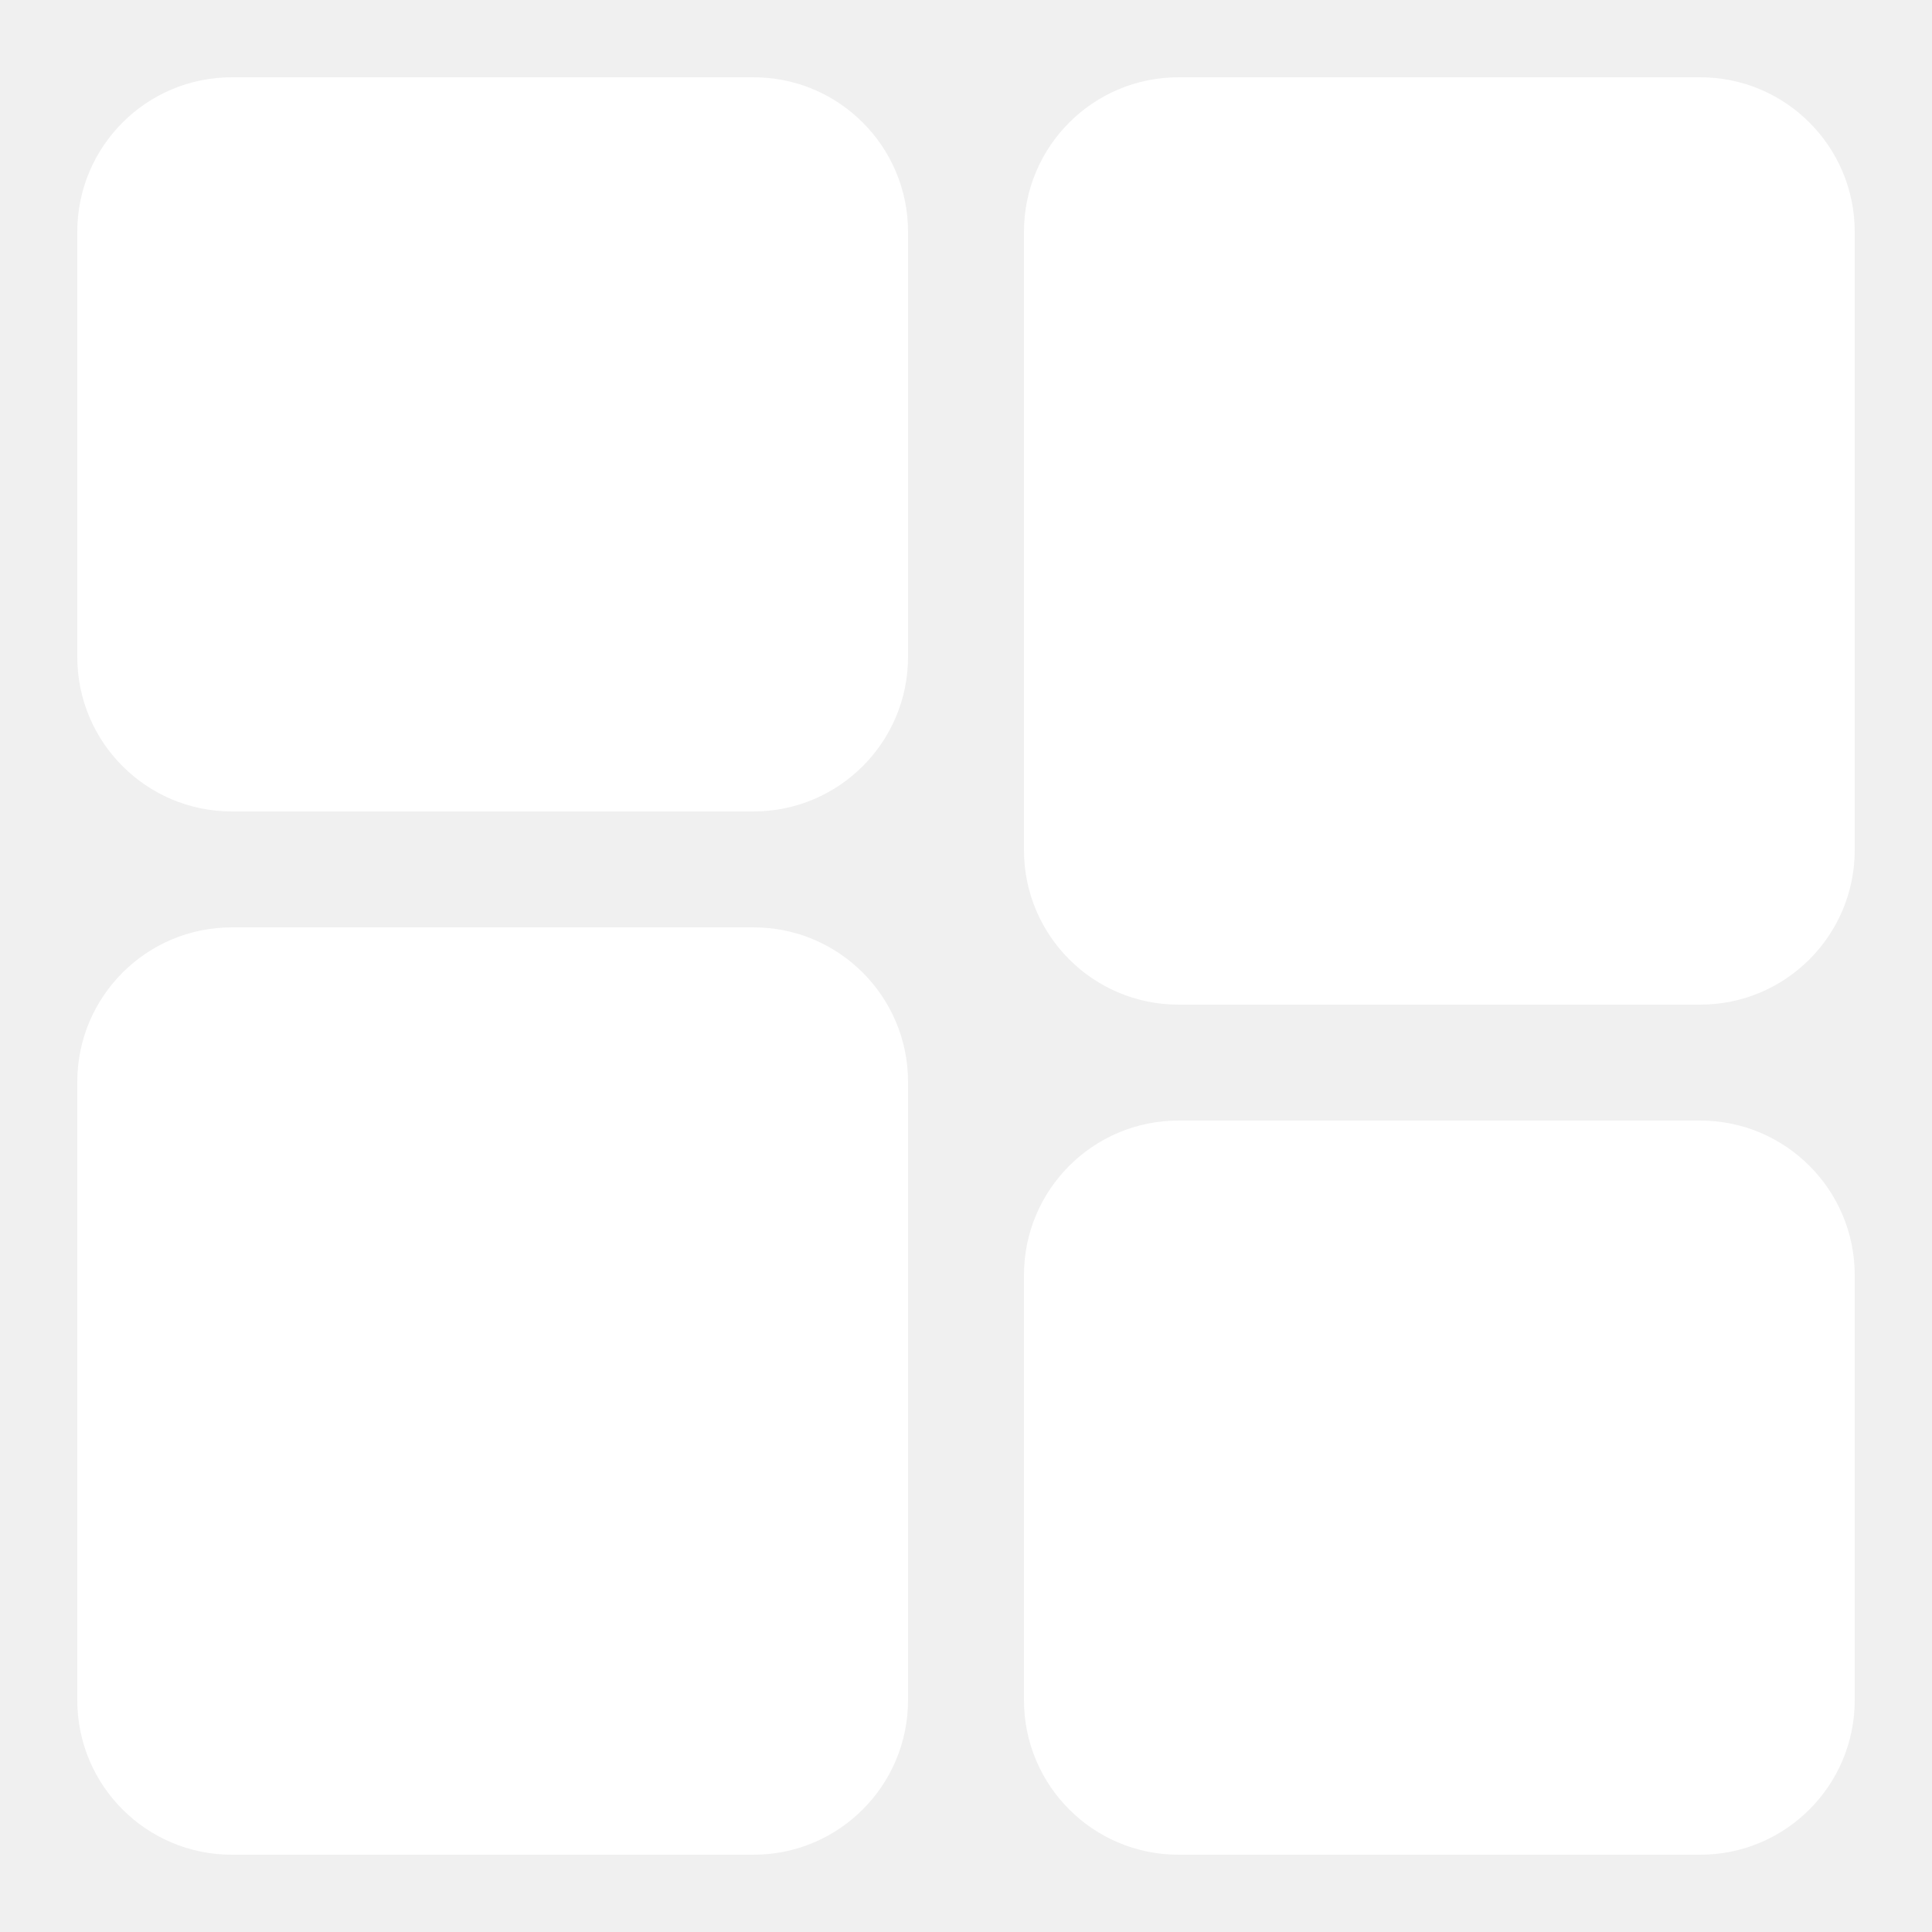
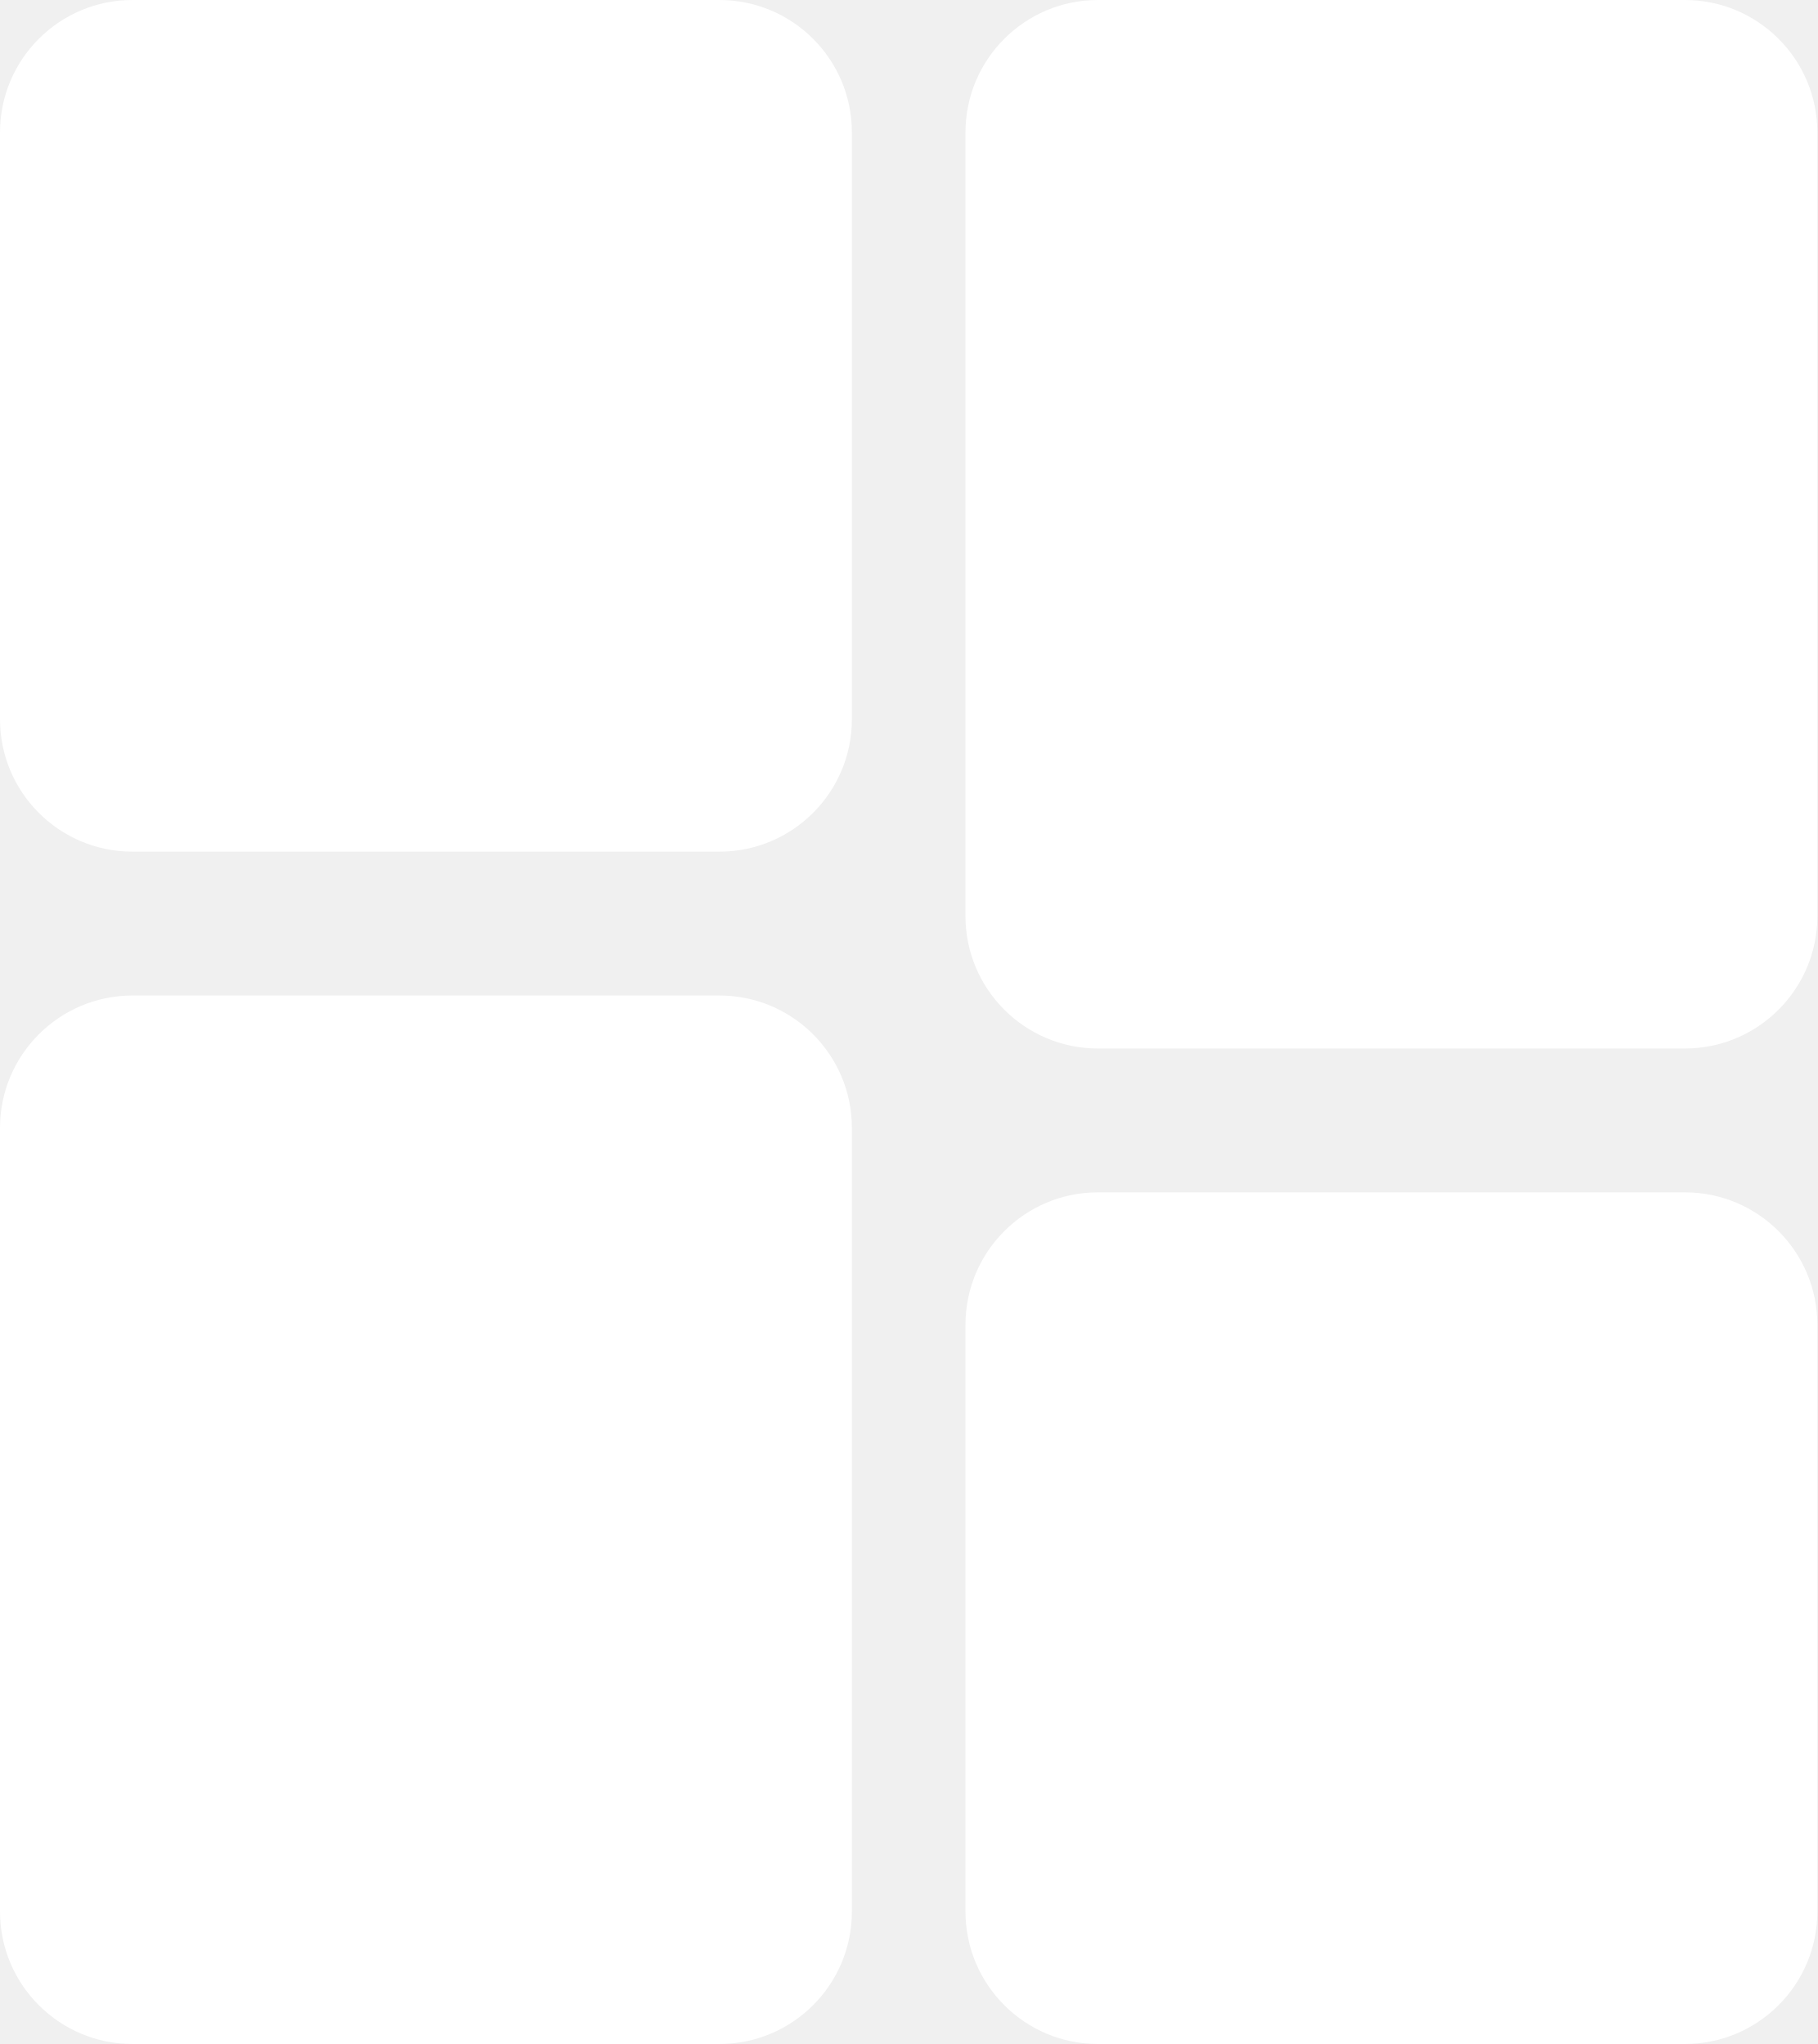
- <svg xmlns="http://www.w3.org/2000/svg" viewBox="0 0 100 100" width="100%" height="100%">
-   <rect x="4" y="4" width="43" height="38" rx="8" fill="#ffffff" />
-   <rect x="4" y="48" width="43" height="48" rx="8" fill="#ffffff" />
-   <rect x="53" y="4" width="43" height="48" rx="8" fill="#ffffff" />
-   <rect x="53" y="58" width="43" height="38" rx="8" fill="#ffffff" />
+ <svg xmlns="http://www.w3.org/2000/svg" viewBox="0 0 960 1080" width="100%" height="100%">
+   <rect x="0" y="0" width="450" height="450" rx="70" fill="#ffffff" />
+   <rect x="0" y="526" width="450" height="554" rx="70" fill="#ffffff" />
+   <rect x="510" y="0" width="450" height="554" rx="70" fill="#ffffff" />
+   <rect x="510" y="630" width="450" height="450" rx="70" fill="#ffffff" />
</svg>
